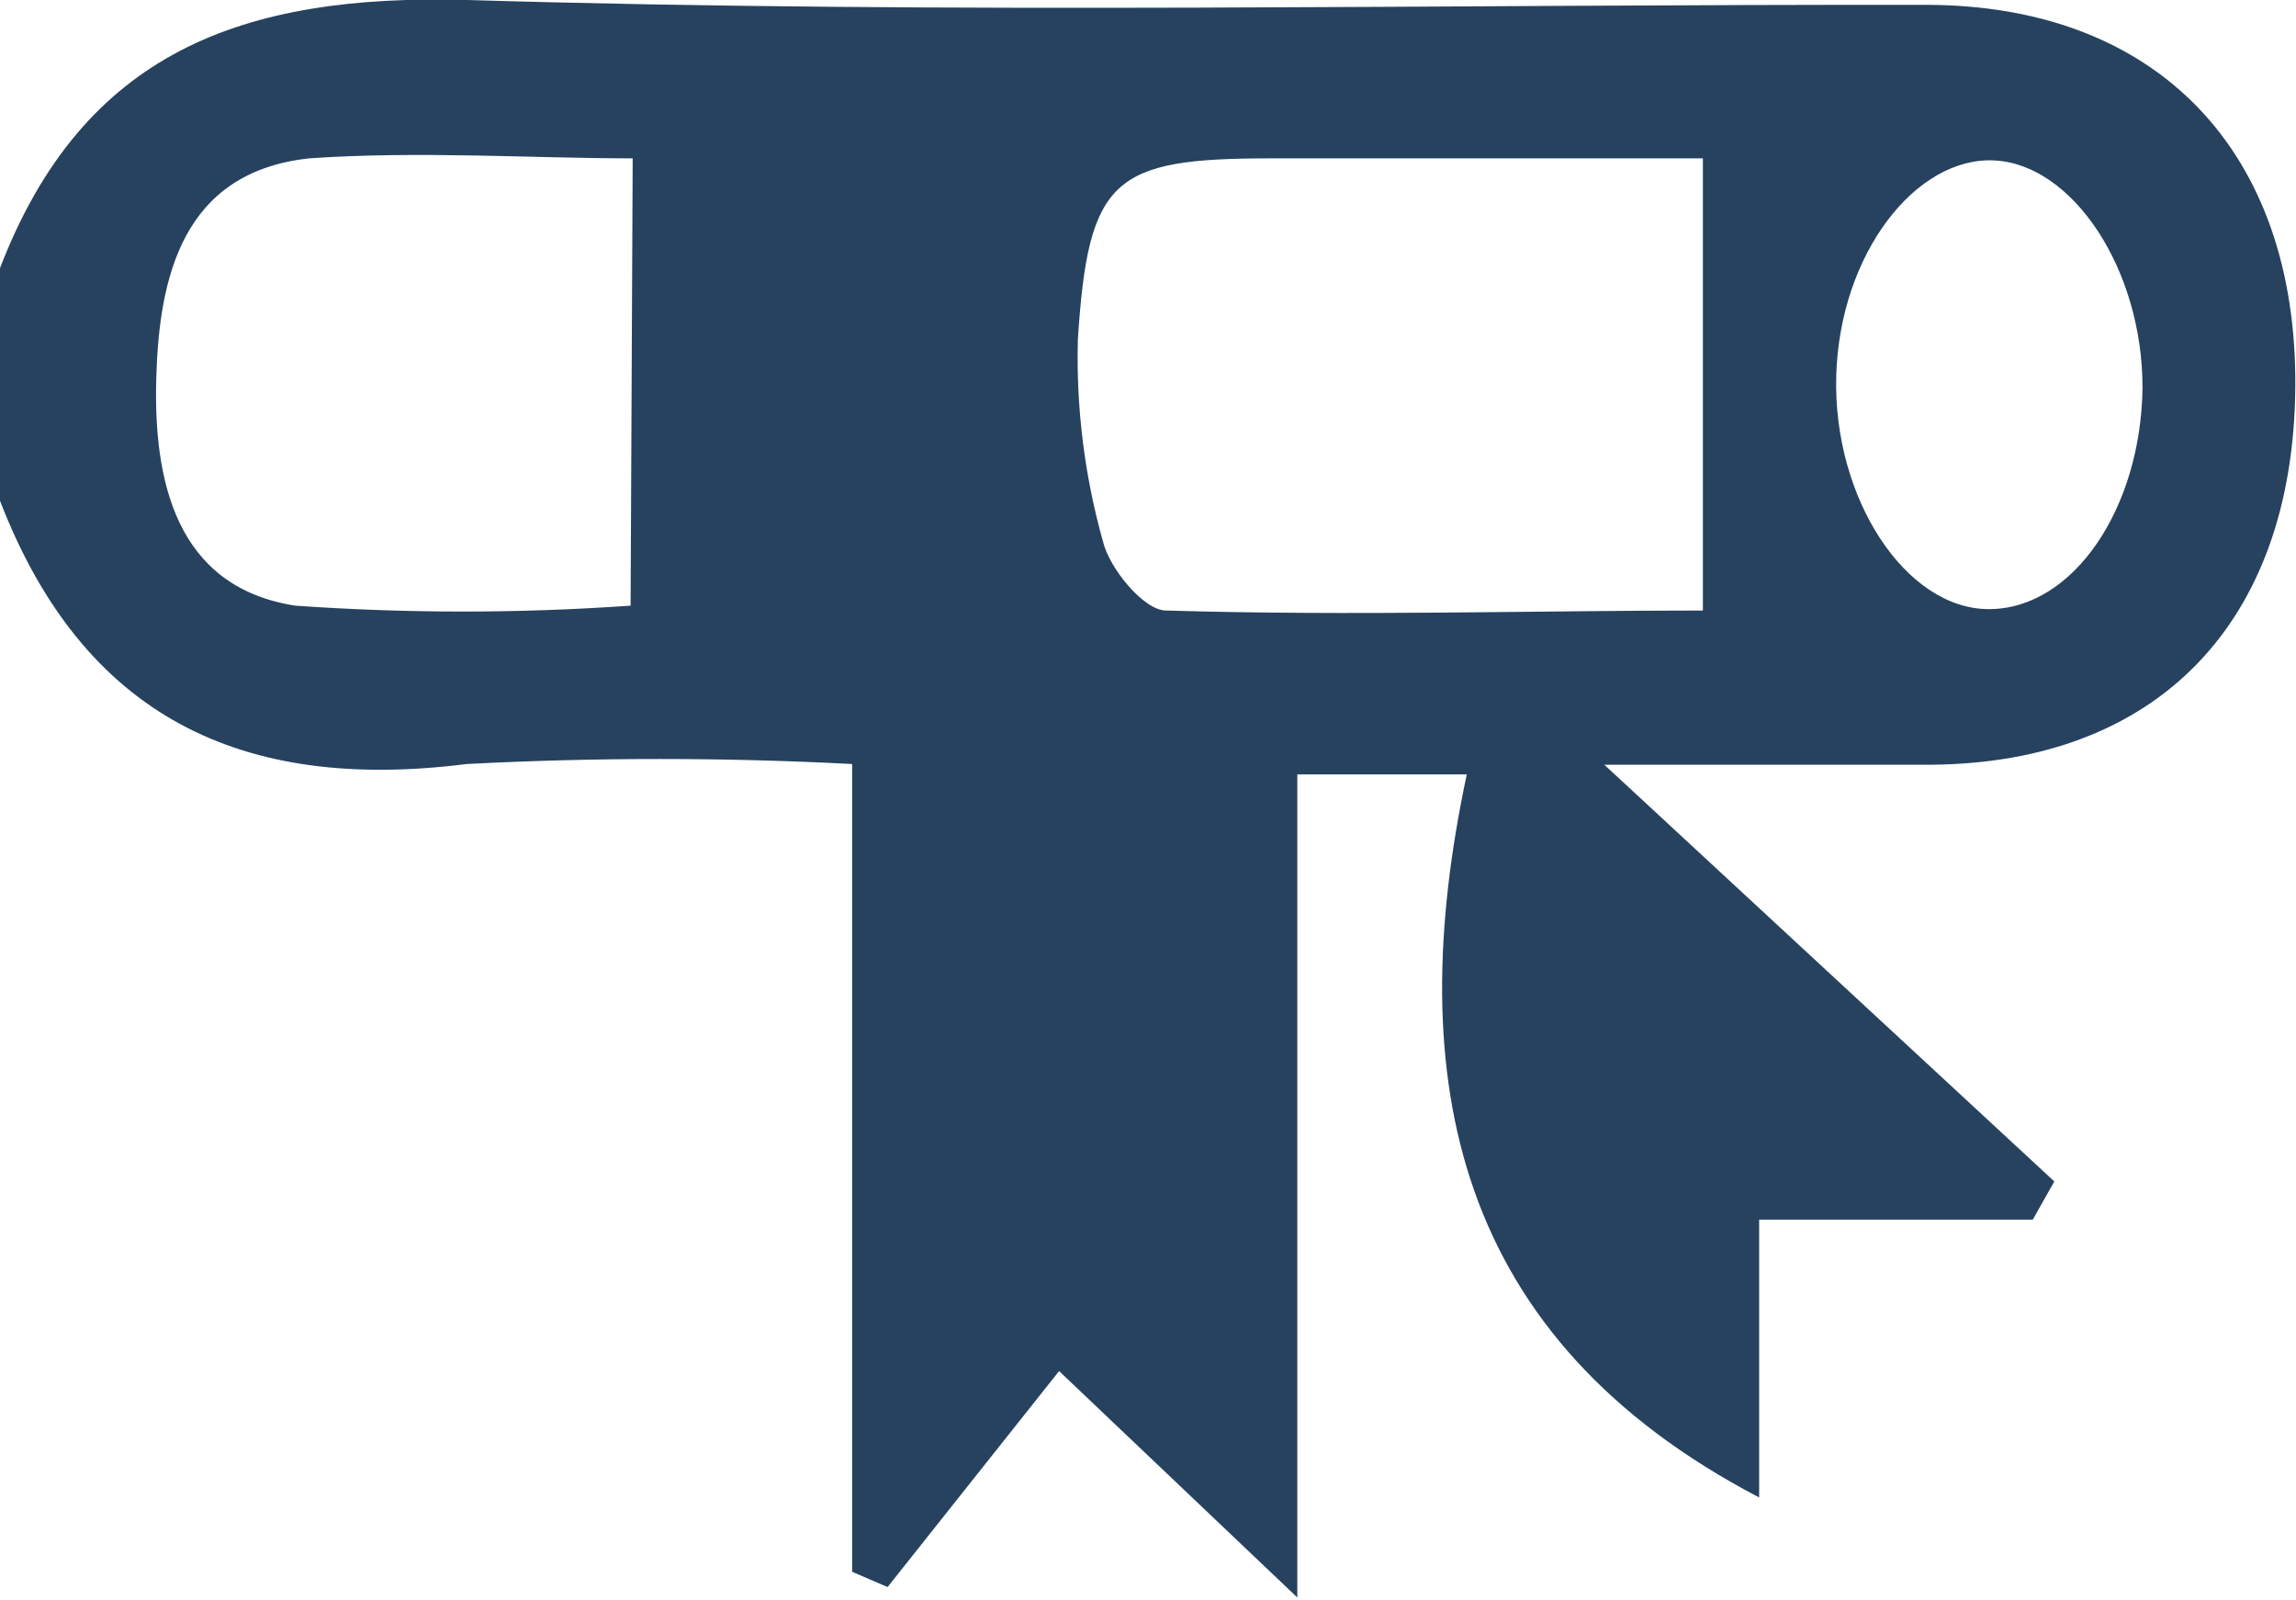
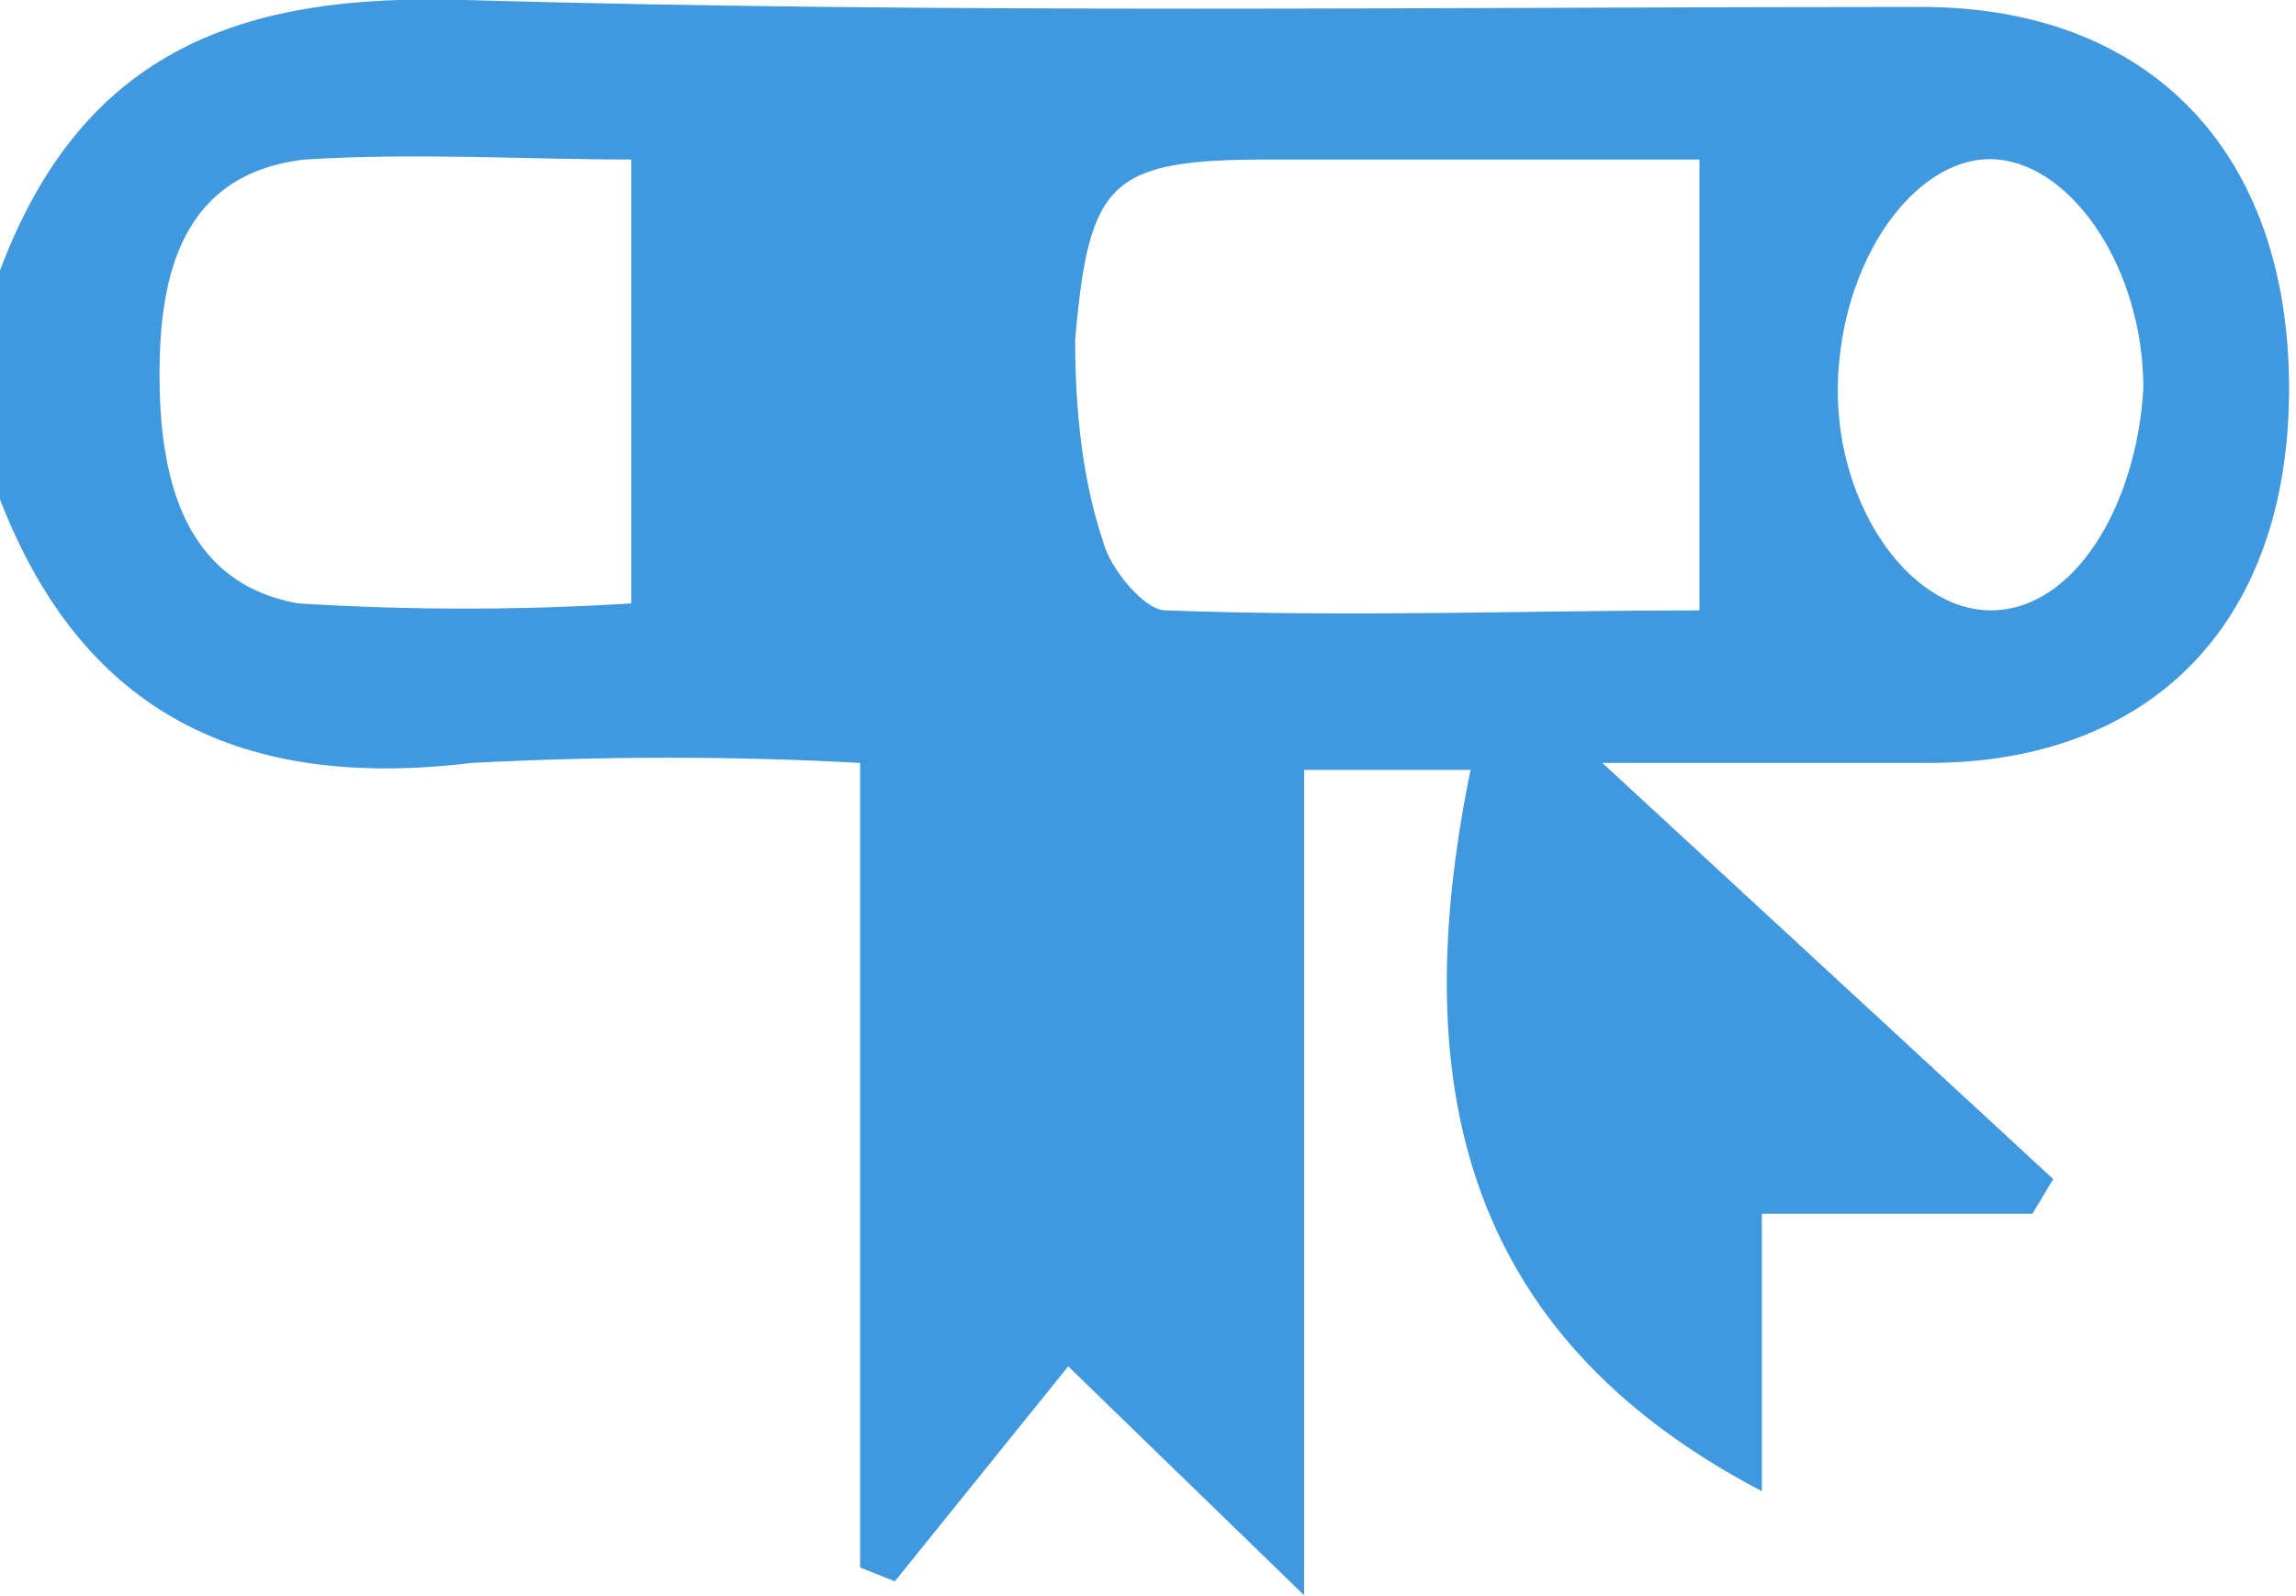
- <svg xmlns="http://www.w3.org/2000/svg" viewBox="0 0 33.06 23.03">
-   <defs>
-     <style>.cls-1{fill:#26425f;}</style>
-   </defs>
-   <g id="Calque_2" data-name="Calque 2">
-     <g id="Calque_1-2" data-name="Calque 1">
-       <path class="cls-1" d="M0,3.86C1.2.74,3.5-.09,6.73,0c7,.21,14,.06,21,.07,3.33,0,5.35,2.11,5.32,5.51s-2,5.4-5.23,5.43c-1.39,0-2.79,0-4.72,0l6.48,6-.31.55H25.33v4c-4.38-2.29-5.15-6-4.21-10.41H18.68V23l-3.43-3.26-2.47,3.11-.51-.22V11a53.39,53.39,0,0,0-5.55,0C3.48,11.41,1.2,10.32,0,7.21ZM24.52,2.28H18.3c-2.27,0-2.63.28-2.78,2.61a9.8,9.8,0,0,0,.36,2.9c.09.39.59,1,.91,1,2.67.08,5.35,0,7.73,0Zm-15.41,0c-1.46,0-3.07-.11-4.66,0C2.62,2.48,2.29,4,2.25,5.45s.27,3,2,3.27a34.41,34.41,0,0,0,4.83,0ZM30.85,5.58c0-1.7-1-3.21-2.13-3.27s-2.23,1.34-2.28,3.1,1,3.37,2.21,3.36S30.83,7.31,30.85,5.58Z" />
+ <svg xmlns="http://www.w3.org/2000/svg" version="1.1" id="Calque_1" x="0px" y="0px" viewBox="0 0 33.1 23" style="enable-background:new 0 0 33.1 23;" xml:space="preserve">
+   <style type="text/css">
+ 	.st0{fill:#4099DE;}
+ </style>
+   <g id="Calque_2">
+     <g id="Calque_1-2">
+       <path class="st0" d="M0,3.9C1.2,0.7,3.5-0.1,6.7,0c7,0.2,14,0.1,21,0.1c3.3,0,5.3,2.1,5.3,5.5S31,11,27.8,11c-1.4,0-2.8,0-4.7,0    l6.5,6l-0.3,0.5h-3.9v4c-4.4-2.3-5.1-6-4.2-10.4h-2.4V23l-3.4-3.3l-2.5,3.1l-0.5-0.2V11c-1.8-0.1-3.7-0.1-5.6,0    C3.5,11.4,1.2,10.3,0,7.2V3.9z M24.5,2.3h-6.2c-2.3,0-2.6,0.3-2.8,2.6c0,1,0.1,2,0.4,2.9c0.1,0.4,0.6,1,0.9,1c2.7,0.1,5.4,0,7.7,0    L24.5,2.3z M9.1,2.3c-1.5,0-3.1-0.1-4.7,0C2.6,2.5,2.3,4,2.3,5.4s0.3,3,2,3.3c1.6,0.1,3.2,0.1,4.8,0L9.1,2.3z M30.9,5.6    c0-1.7-1-3.2-2.1-3.3s-2.2,1.3-2.3,3.1s1,3.4,2.2,3.4S30.8,7.3,30.9,5.6z" />
    </g>
  </g>
</svg>
